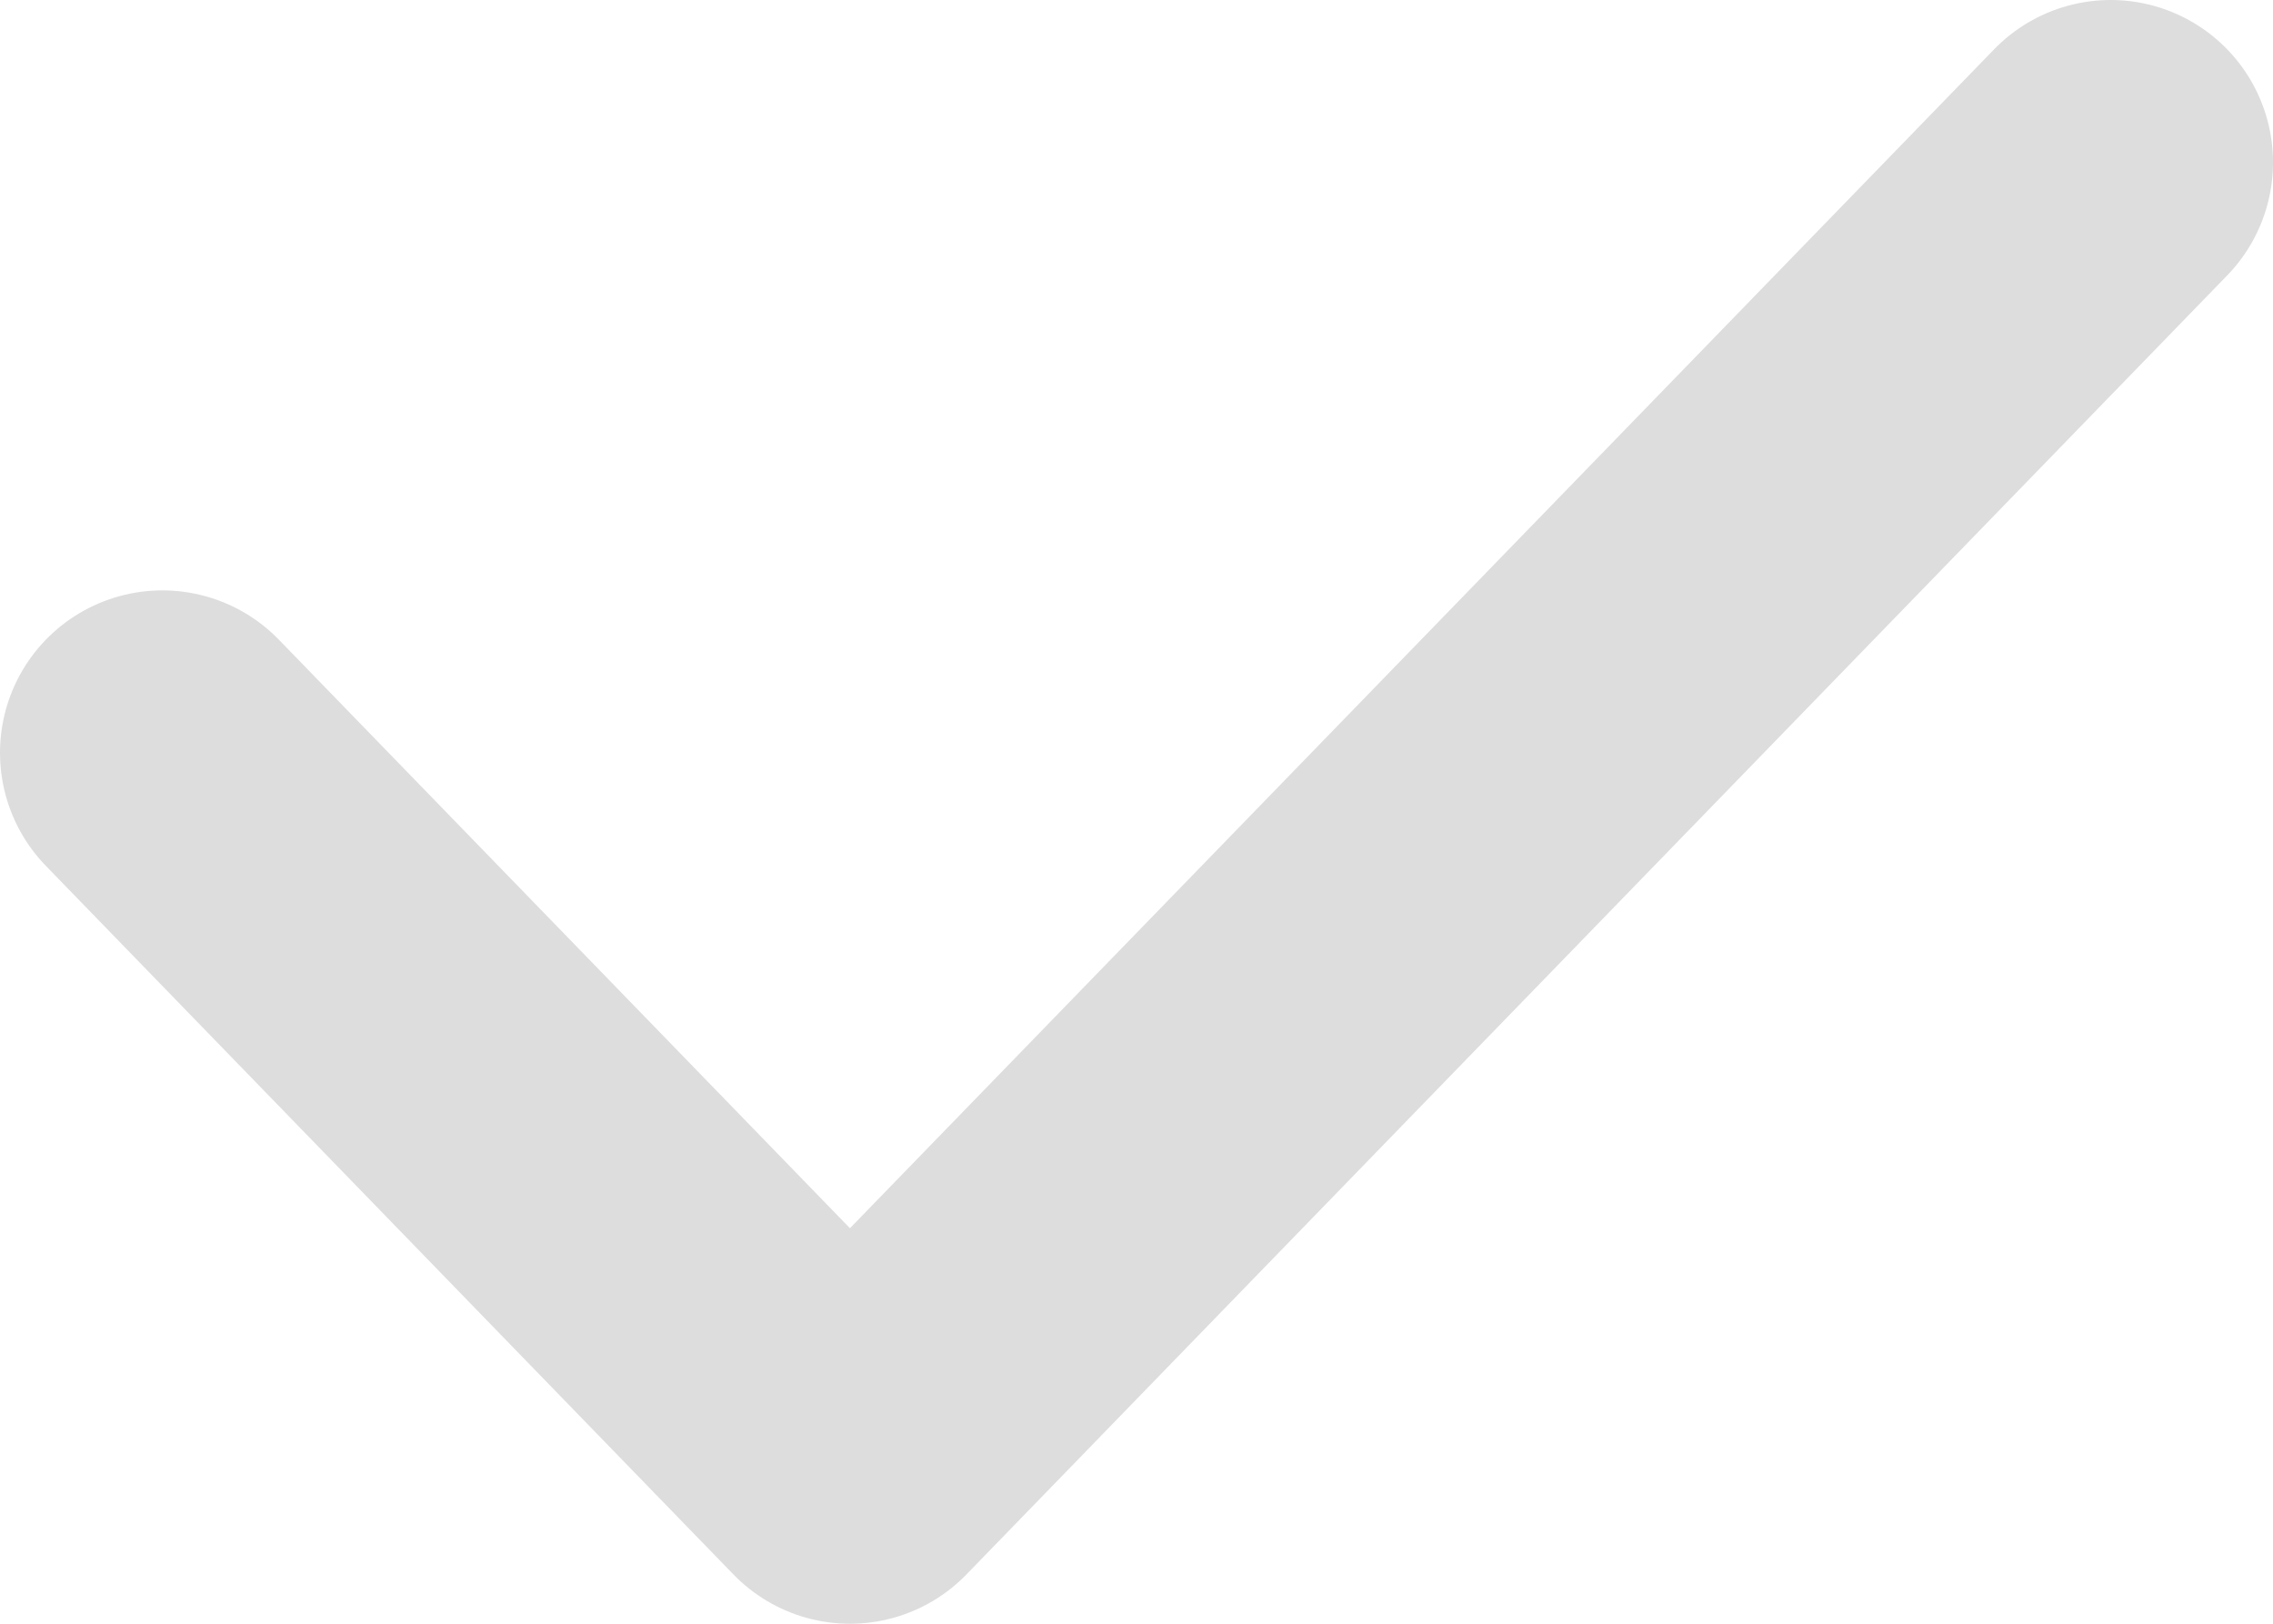
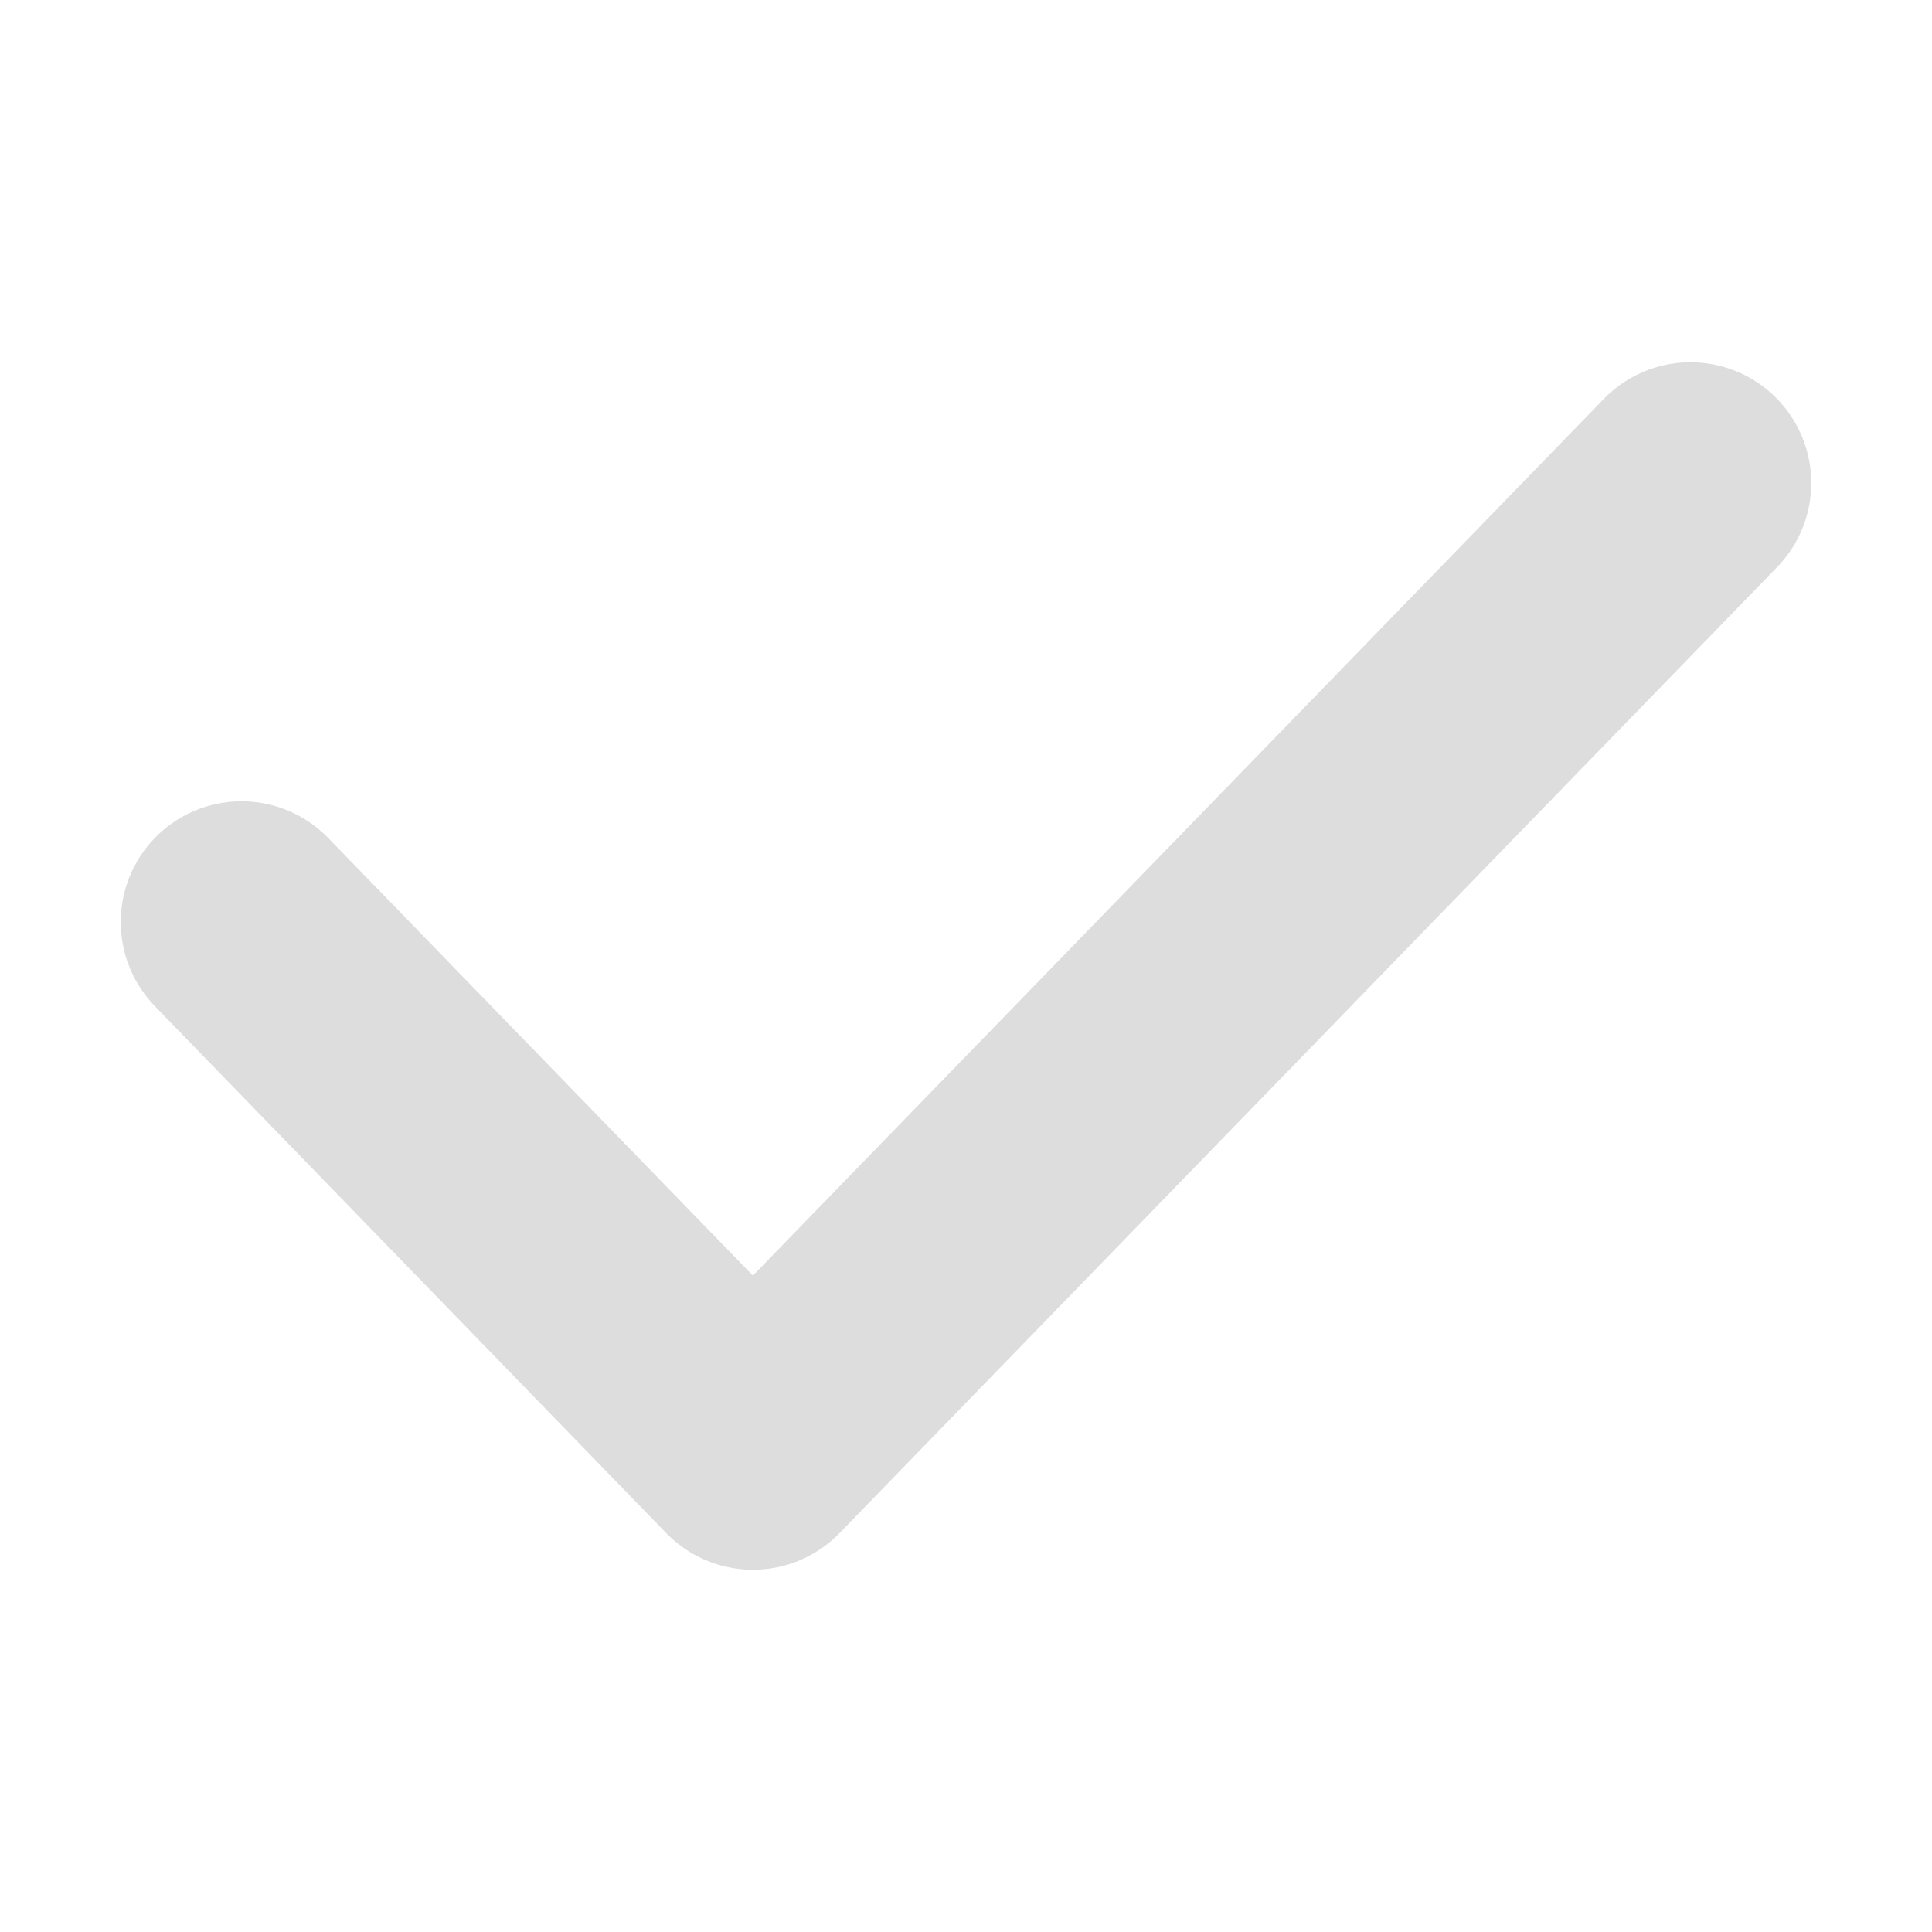
- <svg xmlns="http://www.w3.org/2000/svg" width="14" height="10" viewBox="0 0 14 10" fill="none">
-   <path d="M1 4.636L5.235 9L13 1" stroke="#DDDDDD" stroke-width="2" stroke-linecap="round" stroke-linejoin="round" />
+ <svg xmlns="http://www.w3.org/2000/svg" width="16" height="16" viewBox="0 0 16 16" fill="none">
+   <path d="M2 7.636L6.235 12L14 4" stroke="#DDDDDD" stroke-width="2" stroke-linecap="round" stroke-linejoin="round" />
</svg>
